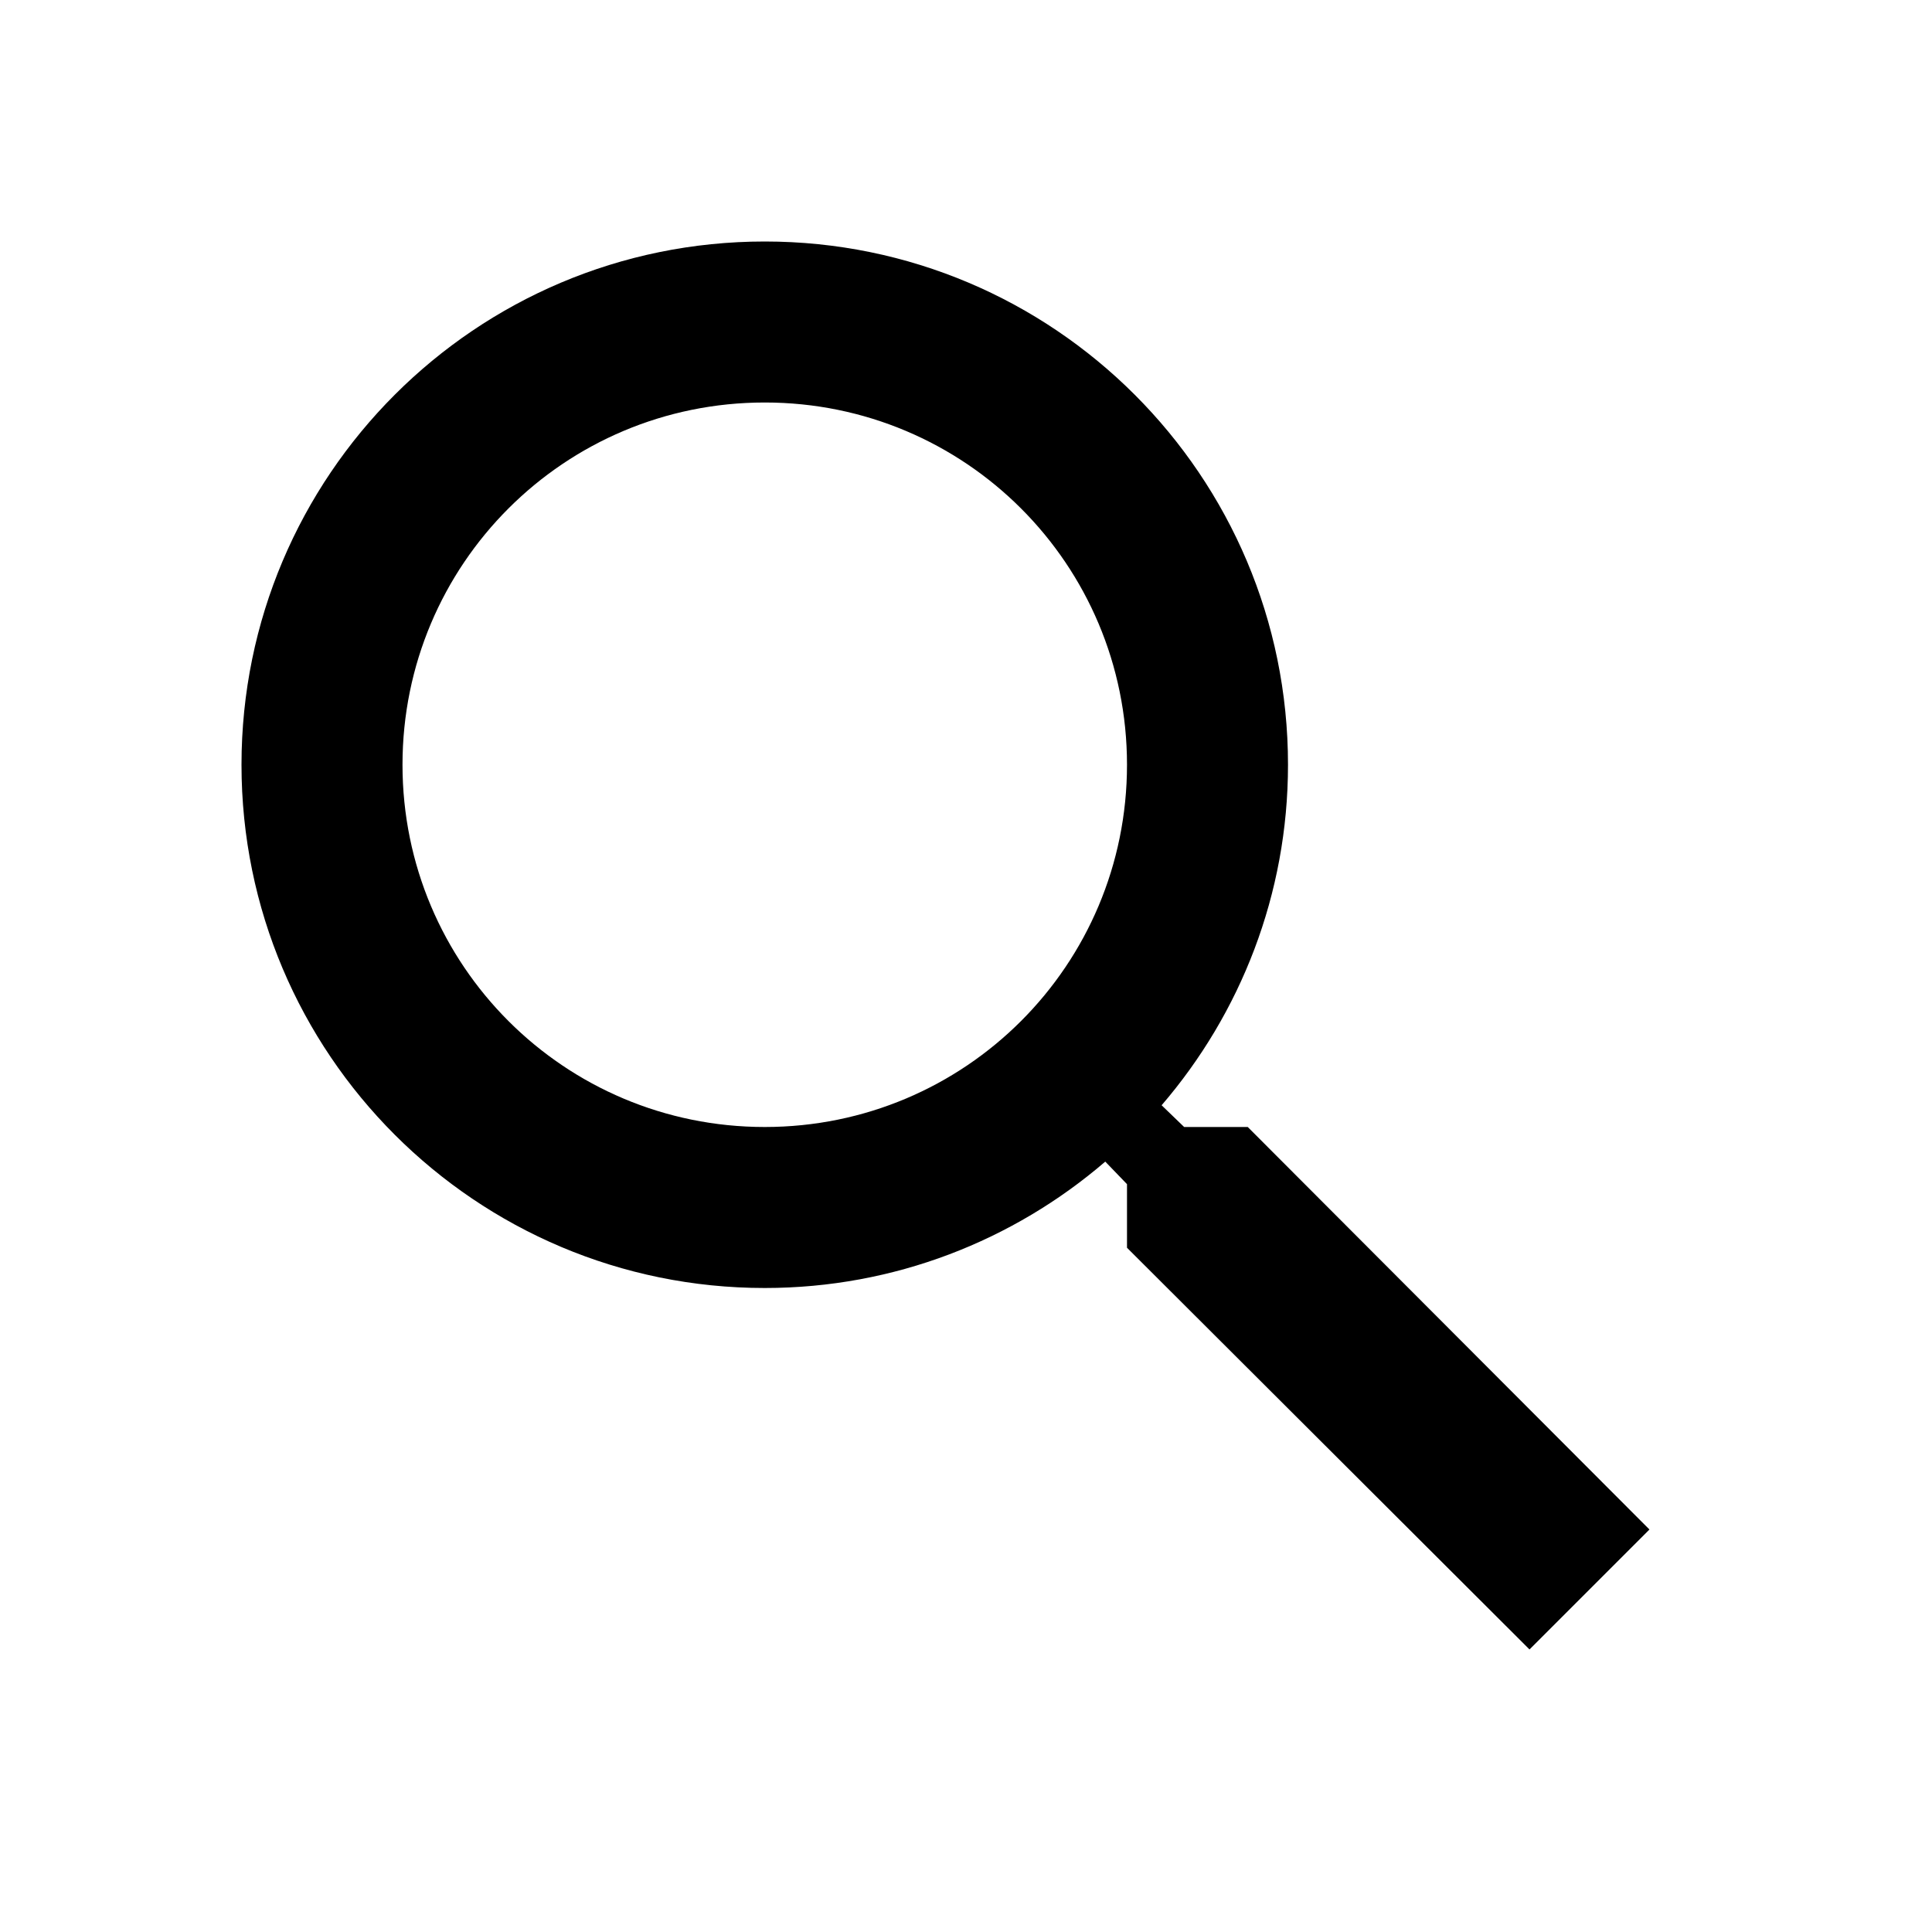
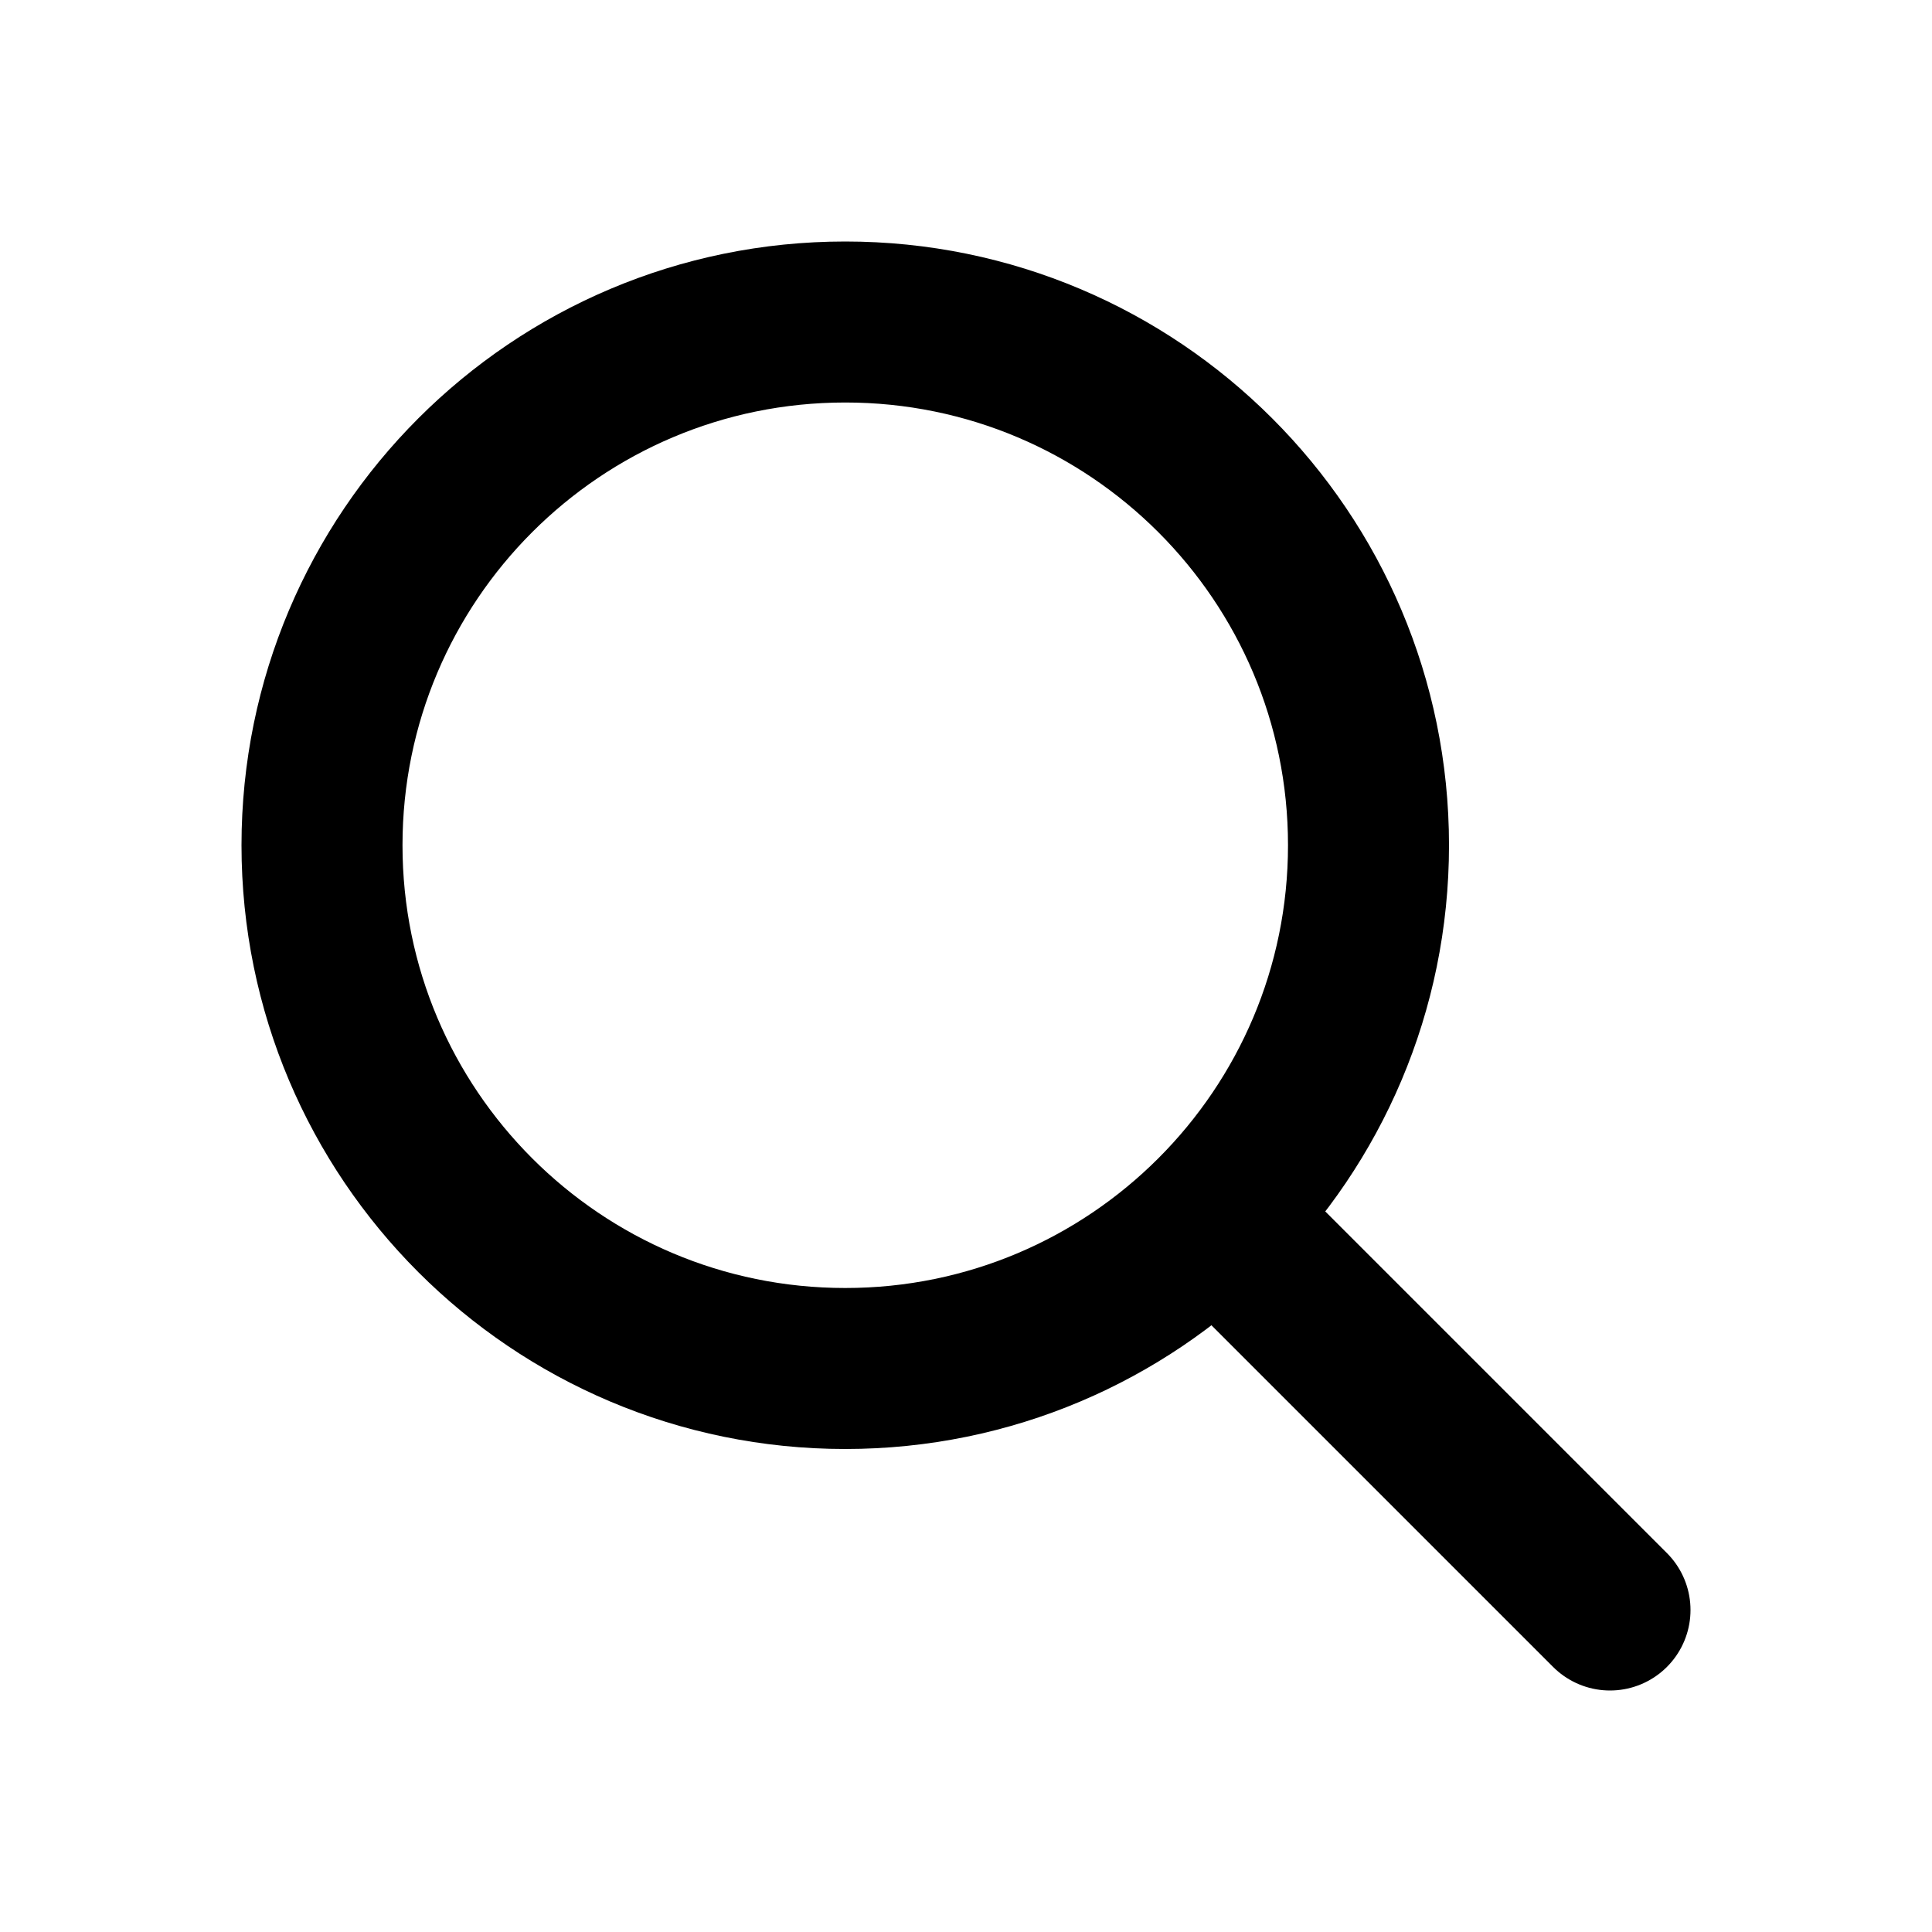
- <svg xmlns="http://www.w3.org/2000/svg" viewBox="0 0 24 24" width="24" height="24">
-   <path fill="#000" d="M15.5 14h-.79l-.28-.27C15.41 12.59 16 11.11 16 9.5 16 5.91 13.09 3 9.5 3S3 5.91 3 9.5 5.91 16 9.5 16c1.61 0 3.09-.59 4.23-1.57l.27.28v.79l5 4.99L20.49 19l-4.99-5zm-6 0C7.01 14 5 11.99 5 9.5S7.01 5 9.5 5 14 7.01 14 9.5 11.99 14 9.5 14z" />
+ <svg xmlns="http://www.w3.org/2000/svg" width="24" height="24" viewBox="0 0 24 24" fill="none" stroke="#000" stroke-width="2" stroke-linecap="round" stroke-linejoin="round">
+   <circle cx="10.5" cy="10.5" r="6.5" />
+   <path d="M15.5 15.5L20 20" />
</svg>
